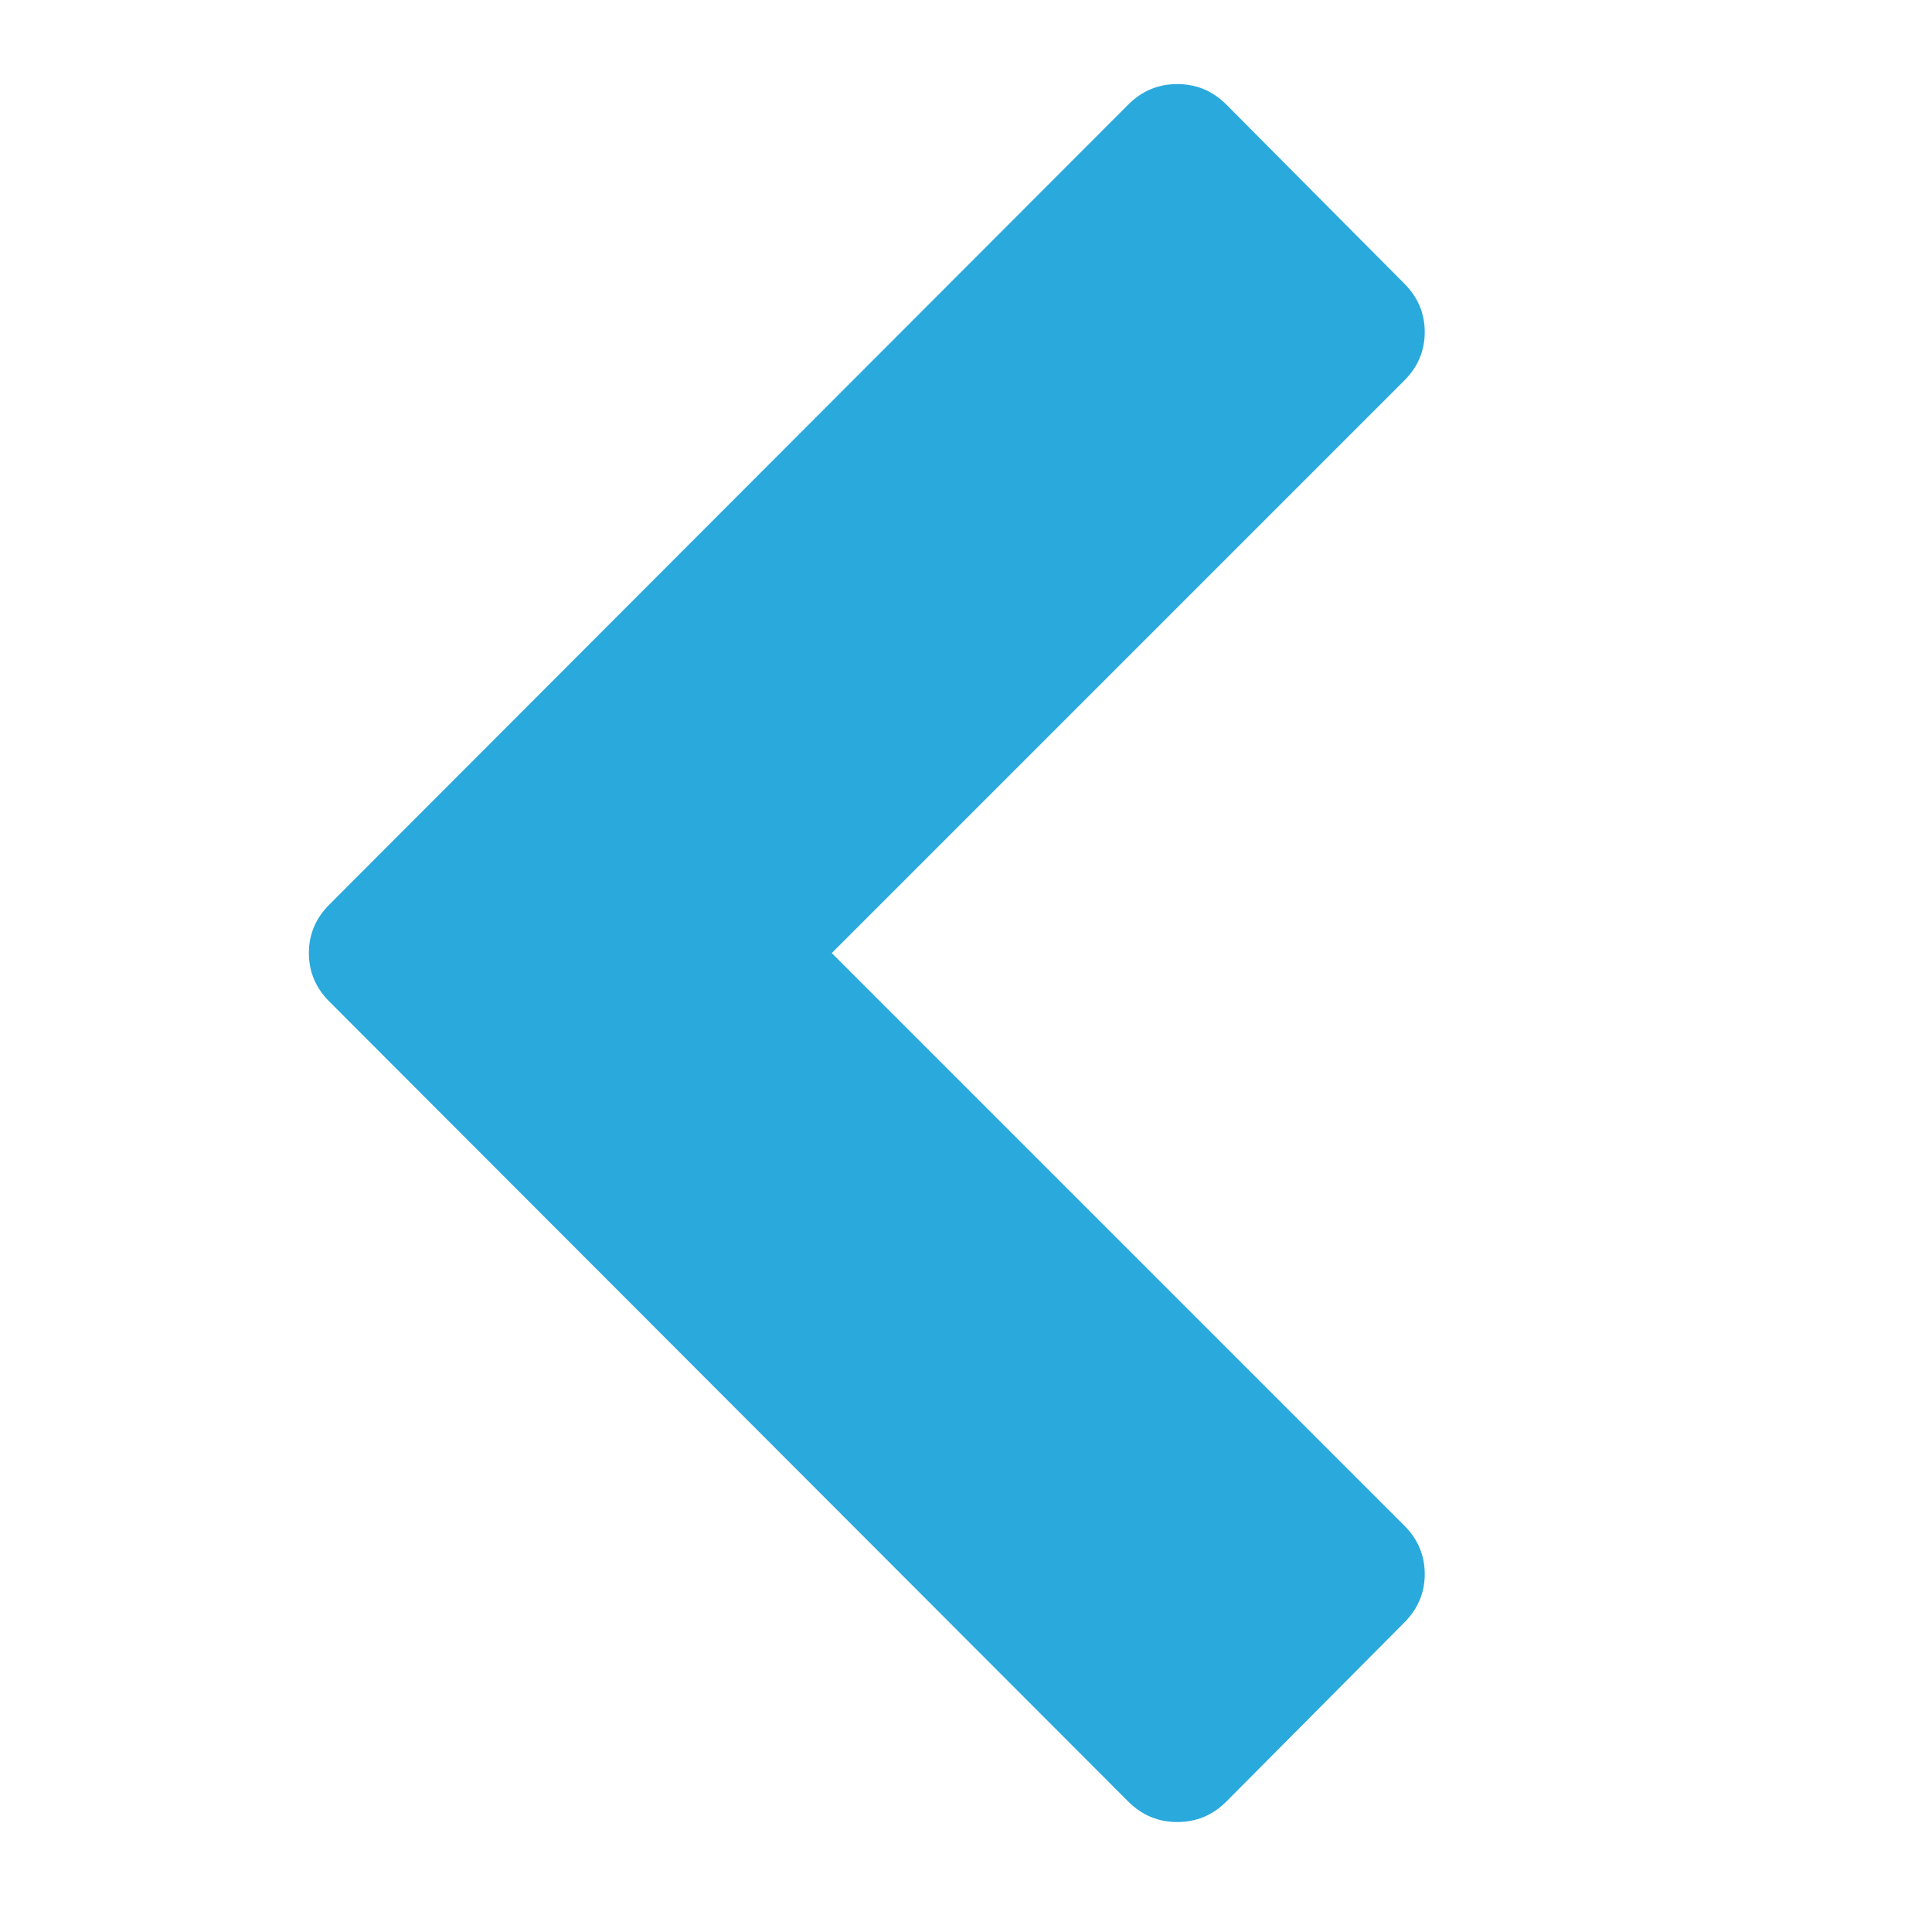
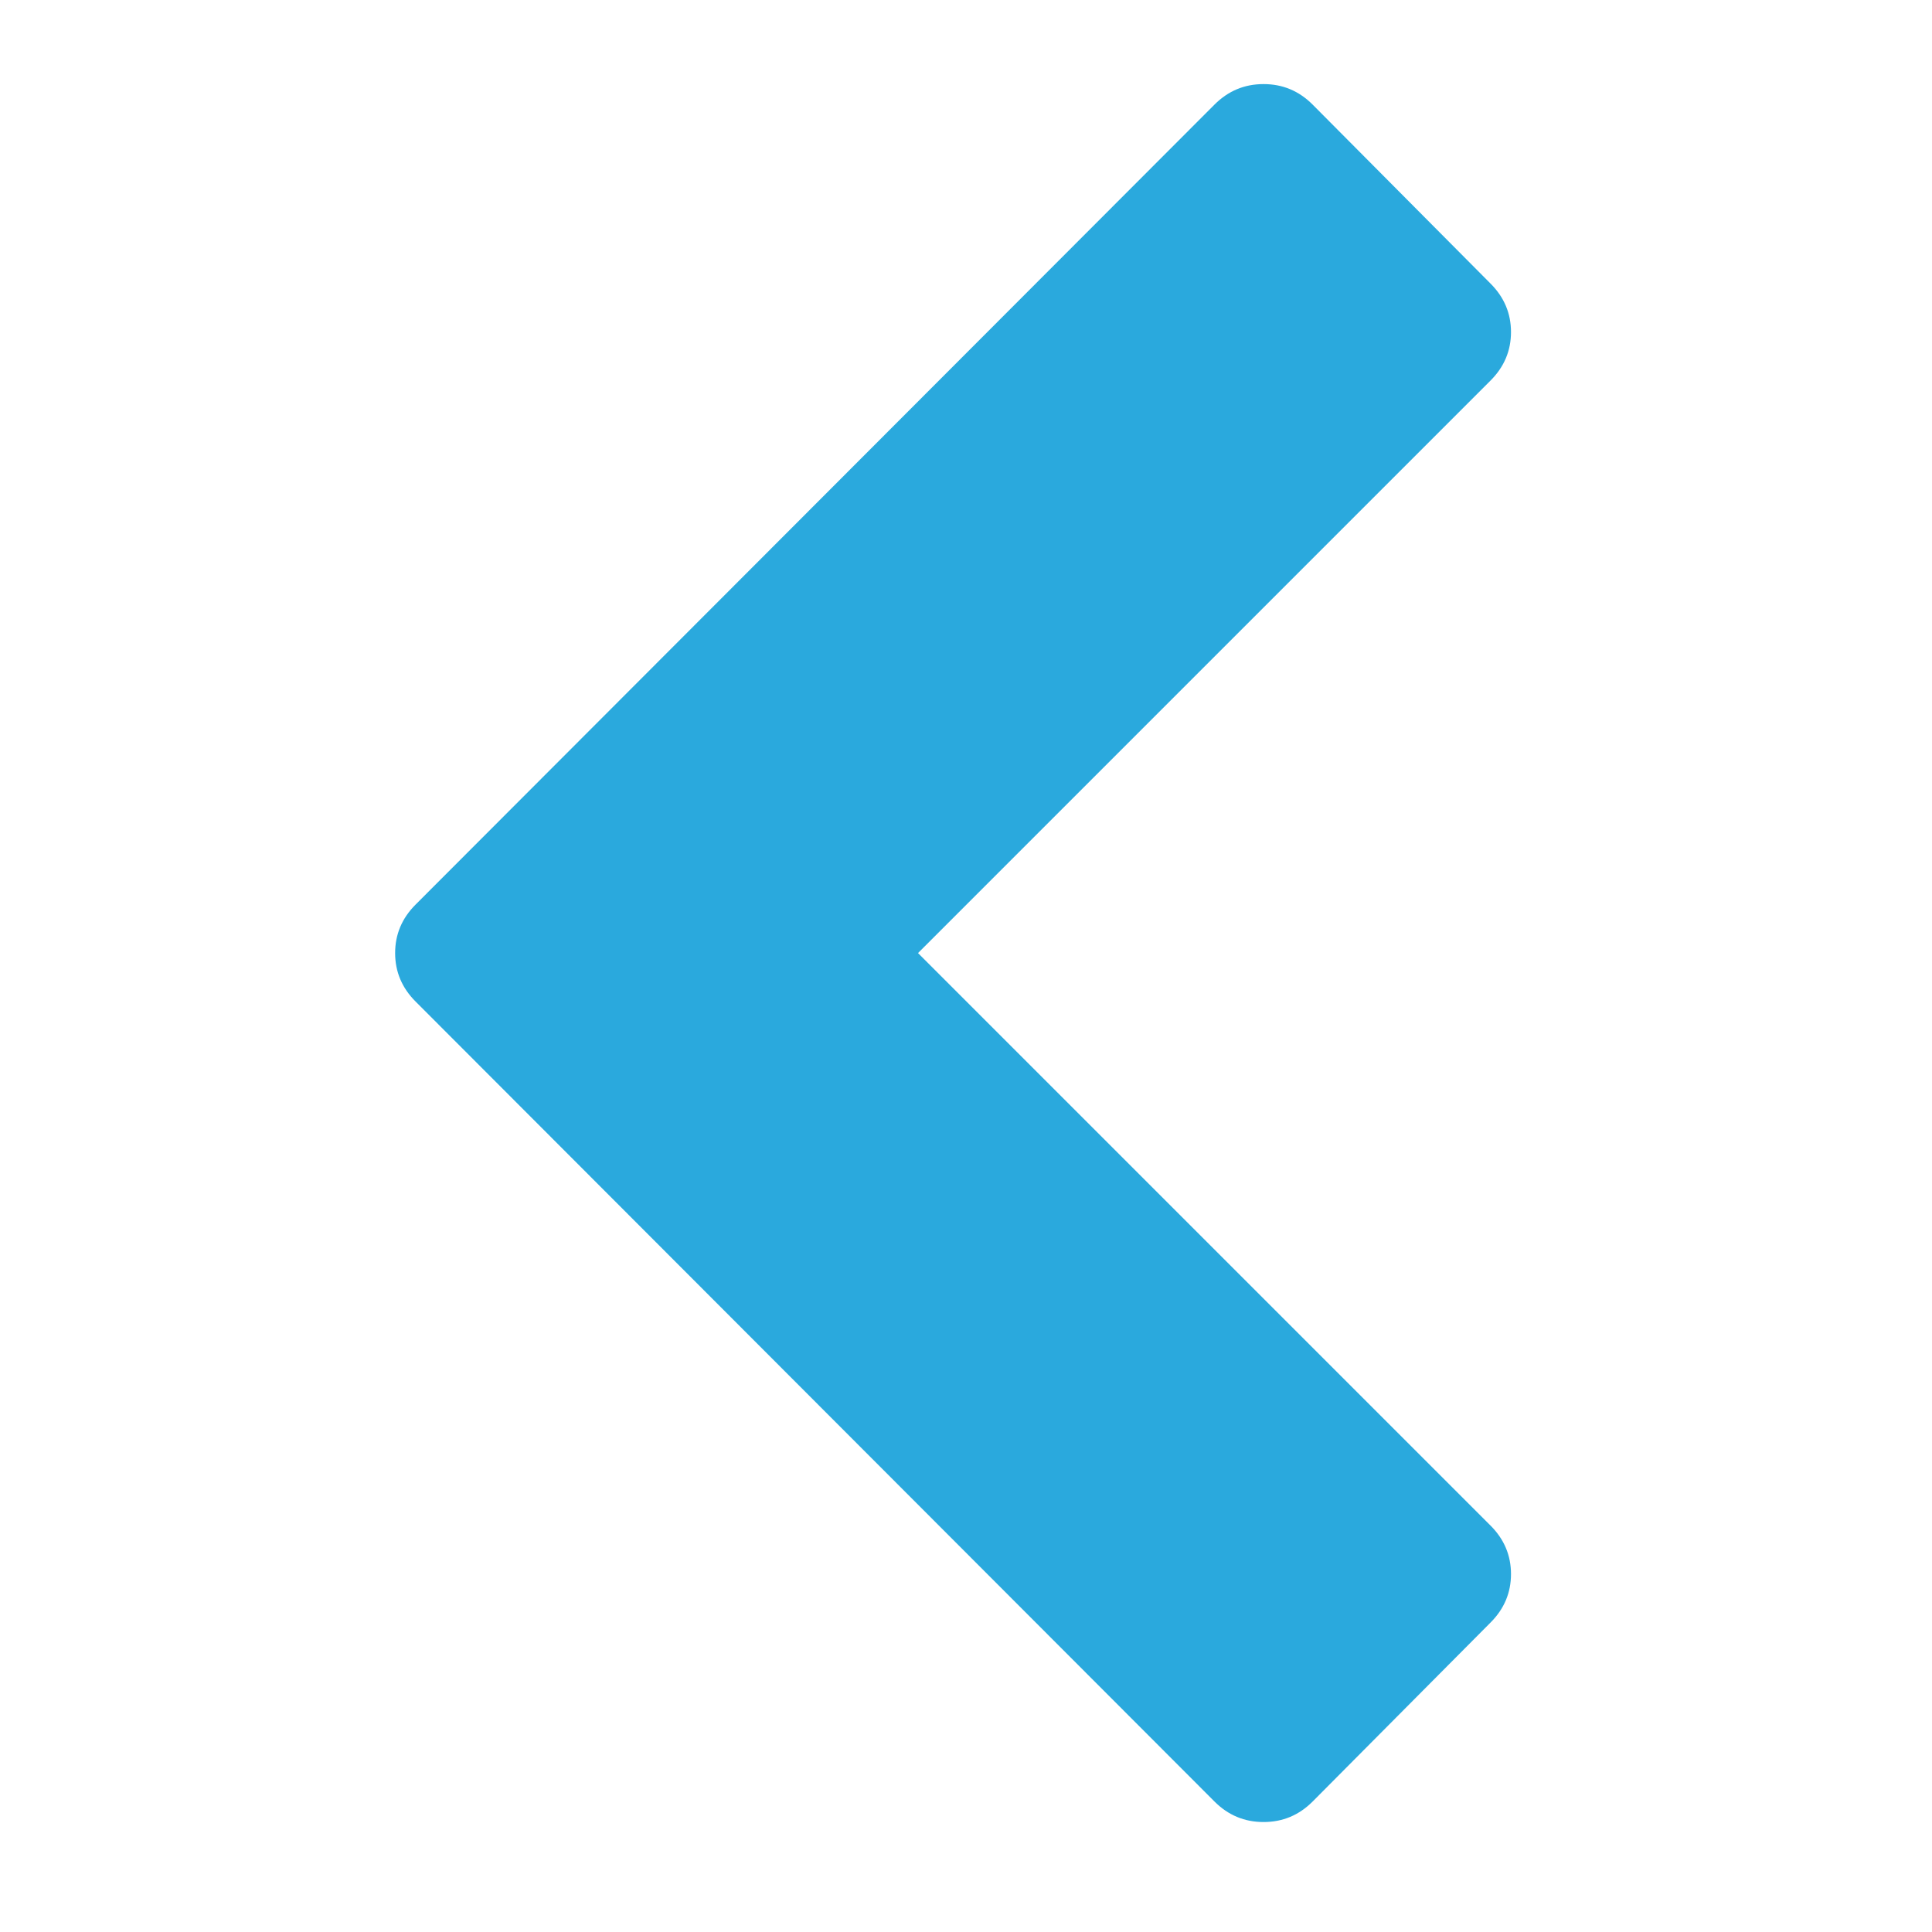
<svg xmlns="http://www.w3.org/2000/svg" viewBox="0 0 1792 1792" enable-background="new 0 0 1792 1792">
-   <path d="m653.5 109l741 742c12.7 12.7 19 27.7 19 45s-6.3 32.3-19 45l-741 742c-12.7 12.7-27.8 19-45.5 19s-32.8-6.3-45.5-19l-165-166c-12.7-12.7-19-27.7-19-45s6.3-32.3 19-45l531-531-531-531c-12.7-12.7-19-27.7-19-45s6.3-32.3 19-45l165-166c12.7-12.7 27.8-19 45.5-19s32.8 6.3 45.5 19" fill="#2aa9dd" transform="rotate(180 850 890)" />
+   <path d="m653.5 109l741 742c12.7 12.7 19 27.7 19 45s-6.3 32.3-19 45l-741 742c-12.7 12.7-27.8 19-45.5 19s-32.8-6.3-45.5-19l-165-166c-12.7-12.7-19-27.7-19-45s6.3-32.3 19-45l531-531-531-531c-12.7-12.7-19-27.7-19-45s6.3-32.3 19-45l165-166c12.7-12.7 27.8-19 45.5-19s32.8 6.3 45.5 19" fill="#2aa9dd" transform="rotate(180 890 890)" />
</svg>
